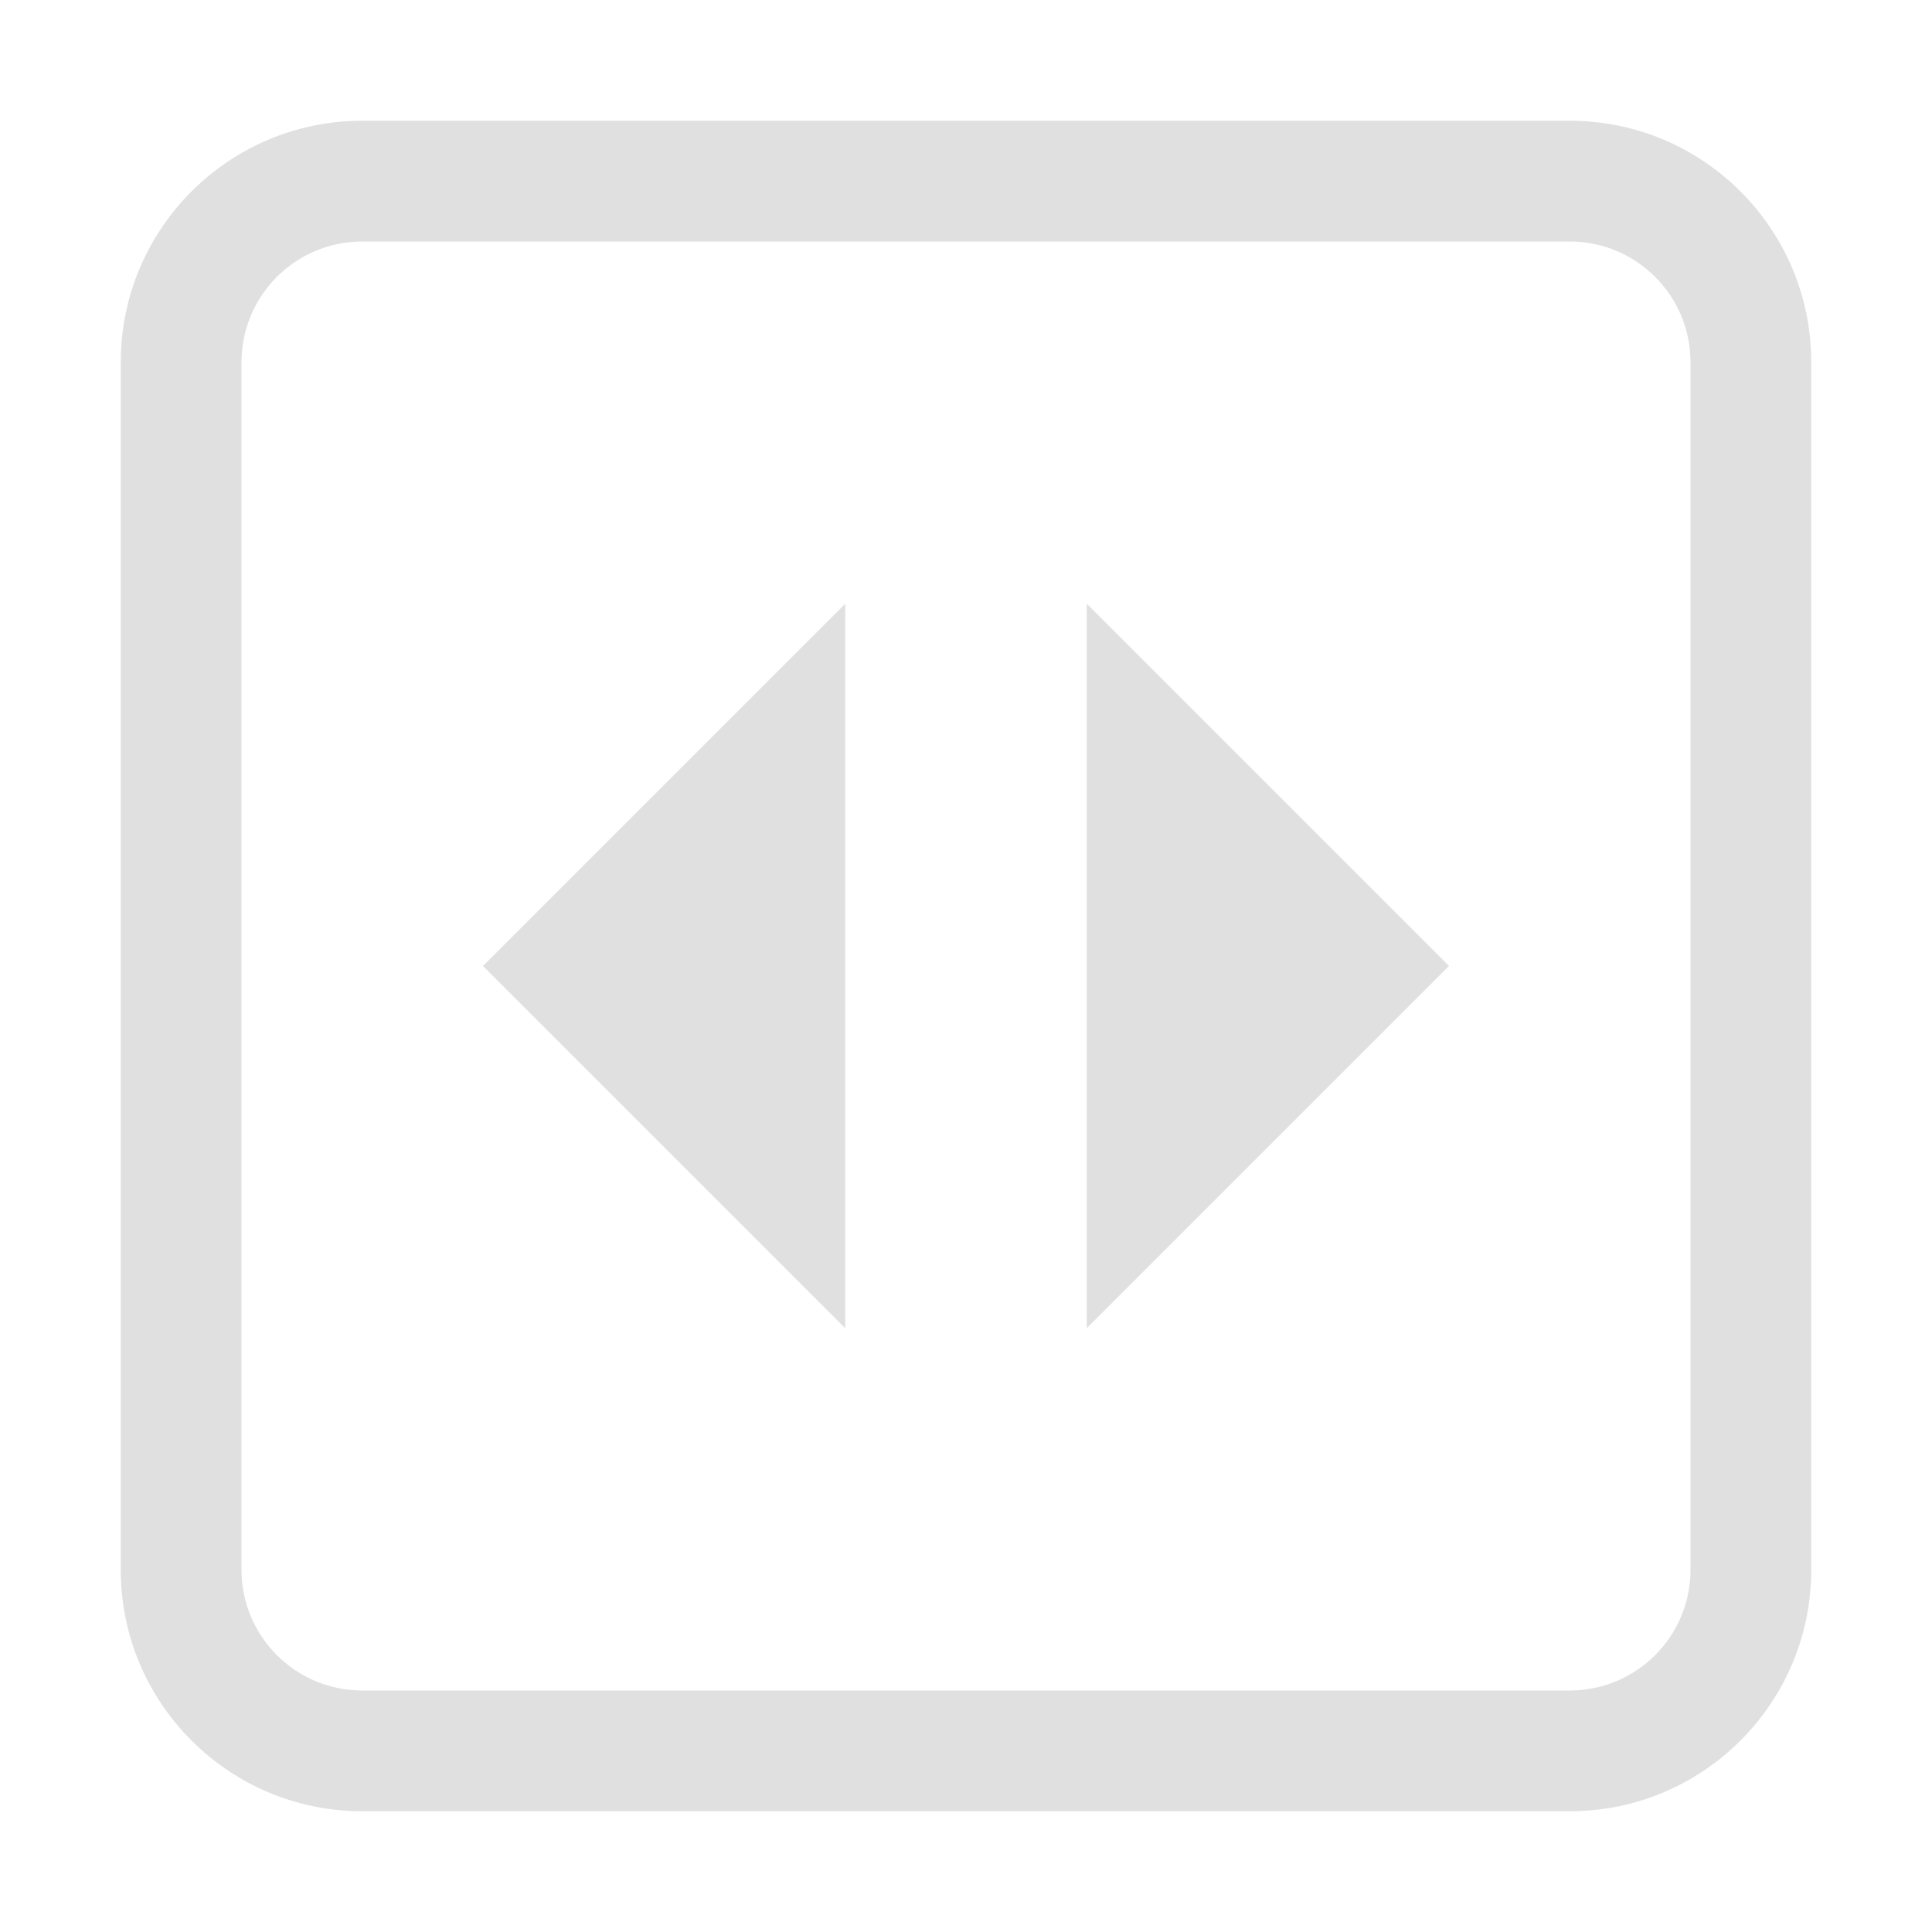
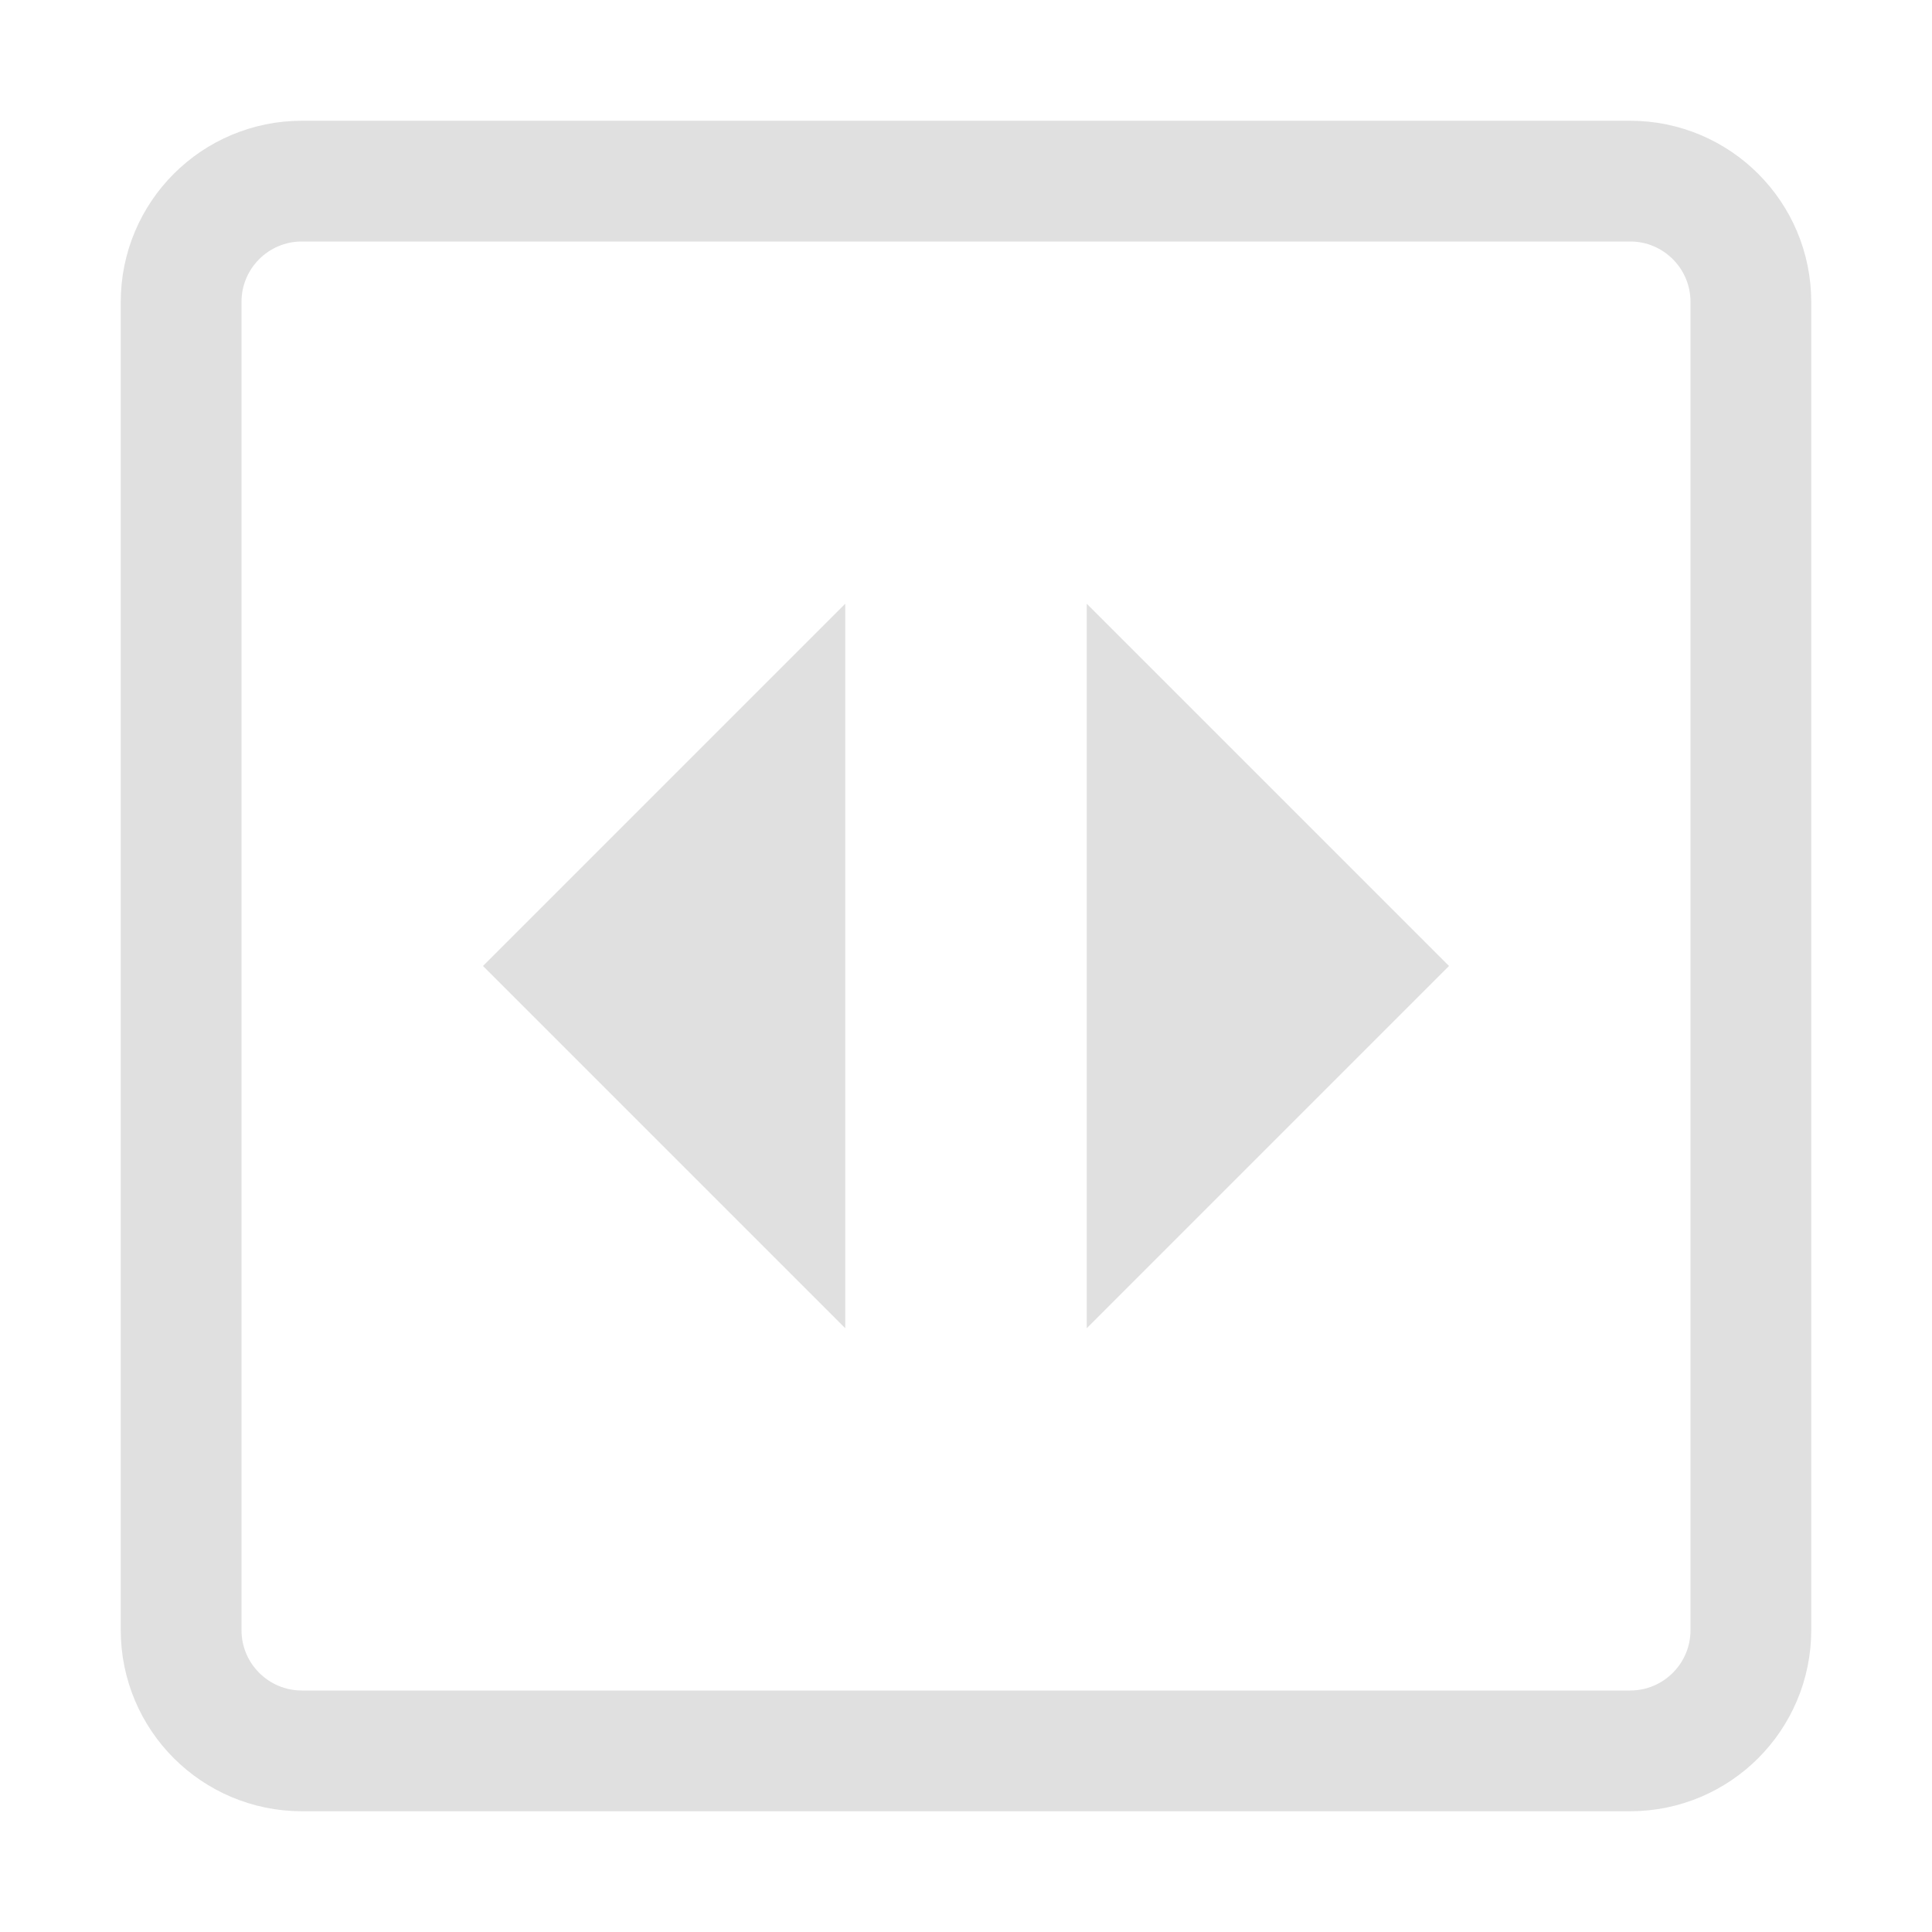
<svg xmlns="http://www.w3.org/2000/svg" height="16" viewBox="0 0 16 16" width="16">
-   <path d="M3 1a2 2 0 0 0-2 2v10a2 2 0 0 0 2 2h10a2 2 0 0 0 2-2V3a2 2 0 0 0-2-2zm0 1h10a1 1 0 0 1 1 1v10a1 1 0 0 1-1 1H3a1 1 0 0 1-1-1V3a1 1 0 0 1 1-1zm4 3L4 8l3 3zm2 0v6l3-3z" fill="#e0e0e0" />
+   <rect x="1.5" y="1.5" width="13" height="13" rx="1" fill="none" stroke="#e0e0e0" />
+   <path d="M7 5v6L4 8zm2 0v6l3-3z" fill="#e0e0e0" />
</svg>
